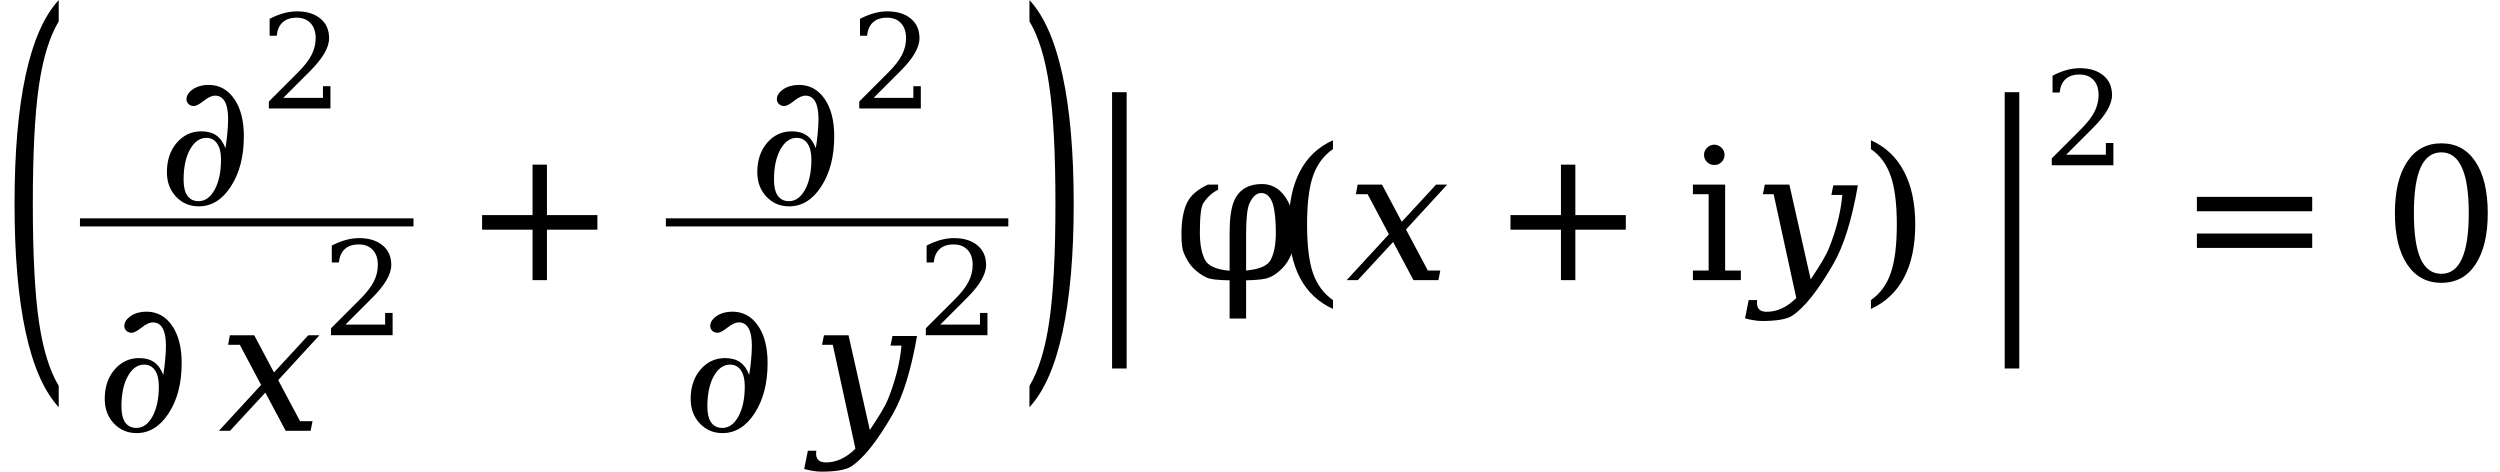
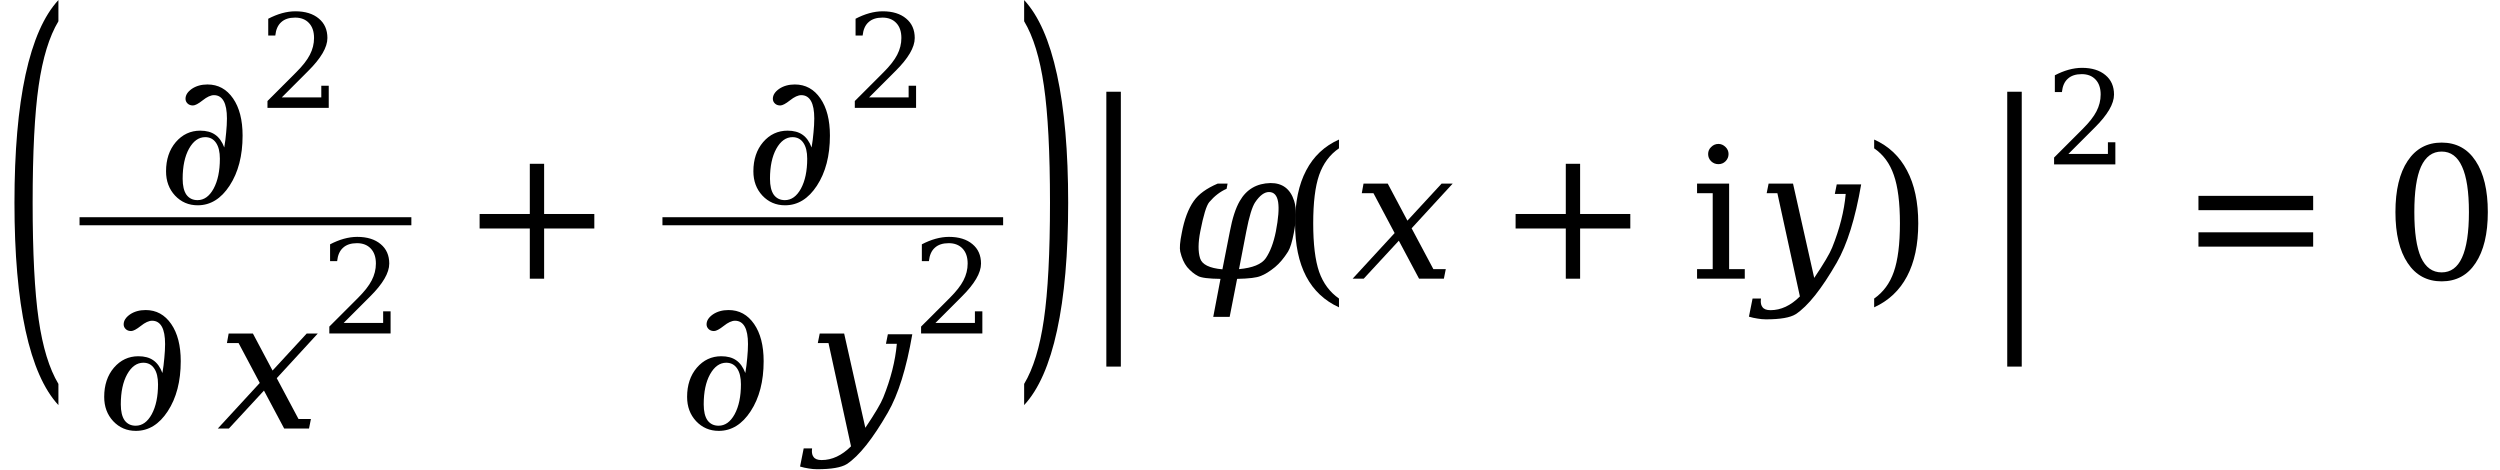
- <svg xmlns="http://www.w3.org/2000/svg" height="38.415pt" viewBox="0 -22.813 203.595 38.415" width="203.595pt">
+ <svg xmlns="http://www.w3.org/2000/svg" height="38.415pt" viewBox="0 -22.813 204.65 38.415" width="204.65pt">
  <g transform="translate(0, -4.702148)">
    <text fill="black" font-family="DejaVu Serif" font-size="36.221" text-anchor="middle" transform="scale(0.414122, 1)" x="7.066" y="9.409">(</text>
    <g transform="translate(6.51123, 0)">
      <g transform="translate(5.722249, -6.196289)">
        <text fill="black" font-family="DejaVu Serif" font-size="15" text-anchor="middle" x="4.471" y="4.702">∂</text>
        <g transform="translate(8.942871, -3.083496)">
          <text fill="black" font-family="DejaVu Serif" font-size="10.65" text-anchor="middle" x="3.388" y="-0">2</text>
        </g>
      </g>
      <g transform="translate(0.65918, 16.97168)">
        <g transform="translate(0, -4.702148)">
          <text fill="black" font-family="DejaVu Serif" font-size="15" text-anchor="middle" x="4.471" y="4.702">∂</text>
        </g>
        <g transform="translate(10.60954, 0)">
          <text fill="black" font-family="DejaVu Serif" font-size="15" font-style="italic" text-anchor="middle" x="4.23" y="-0">x</text>
          <g transform="translate(8.459473, -7.785645)">
            <text fill="black" font-family="DejaVu Serif" font-size="10.65" text-anchor="middle" x="3.388" y="-0">2</text>
          </g>
        </g>
      </g>
      <line fill="none" stroke="black" stroke-dasharray="none" stroke-linecap="butt" stroke-width="0.659" x1="0" x2="27.163" y1="0" y2="0" />
    </g>
    <g transform="translate(37.66696, 0)">
      <text fill="black" font-family="DejaVu Serif" font-size="15" text-anchor="middle" x="6.284" y="4.702">+</text>
    </g>
    <g transform="translate(54.22783, 0)">
      <g transform="translate(6.084797, -6.196289)">
        <text fill="black" font-family="DejaVu Serif" font-size="15" text-anchor="middle" x="4.471" y="4.702">∂</text>
        <g transform="translate(8.942871, -3.083496)">
          <text fill="black" font-family="DejaVu Serif" font-size="10.65" text-anchor="middle" x="3.388" y="-0">2</text>
        </g>
      </g>
      <g transform="translate(0.65918, 16.97168)">
        <g transform="translate(0, -4.702148)">
          <text fill="black" font-family="DejaVu Serif" font-size="15" text-anchor="middle" x="4.471" y="4.702">∂</text>
        </g>
        <g transform="translate(10.60954, 0)">
          <text fill="black" font-family="DejaVu Serif" font-size="15" font-style="italic" text-anchor="middle" x="4.794" y="-0">y</text>
          <g transform="translate(9.18457, -7.785645)">
            <text fill="black" font-family="DejaVu Serif" font-size="10.65" text-anchor="middle" x="3.388" y="-0">2</text>
          </g>
        </g>
      </g>
      <line fill="none" stroke="black" stroke-dasharray="none" stroke-linecap="butt" stroke-width="0.659" x1="0" x2="27.888" y1="0" y2="0" />
    </g>
    <g transform="translate(82.77533, 0)">
      <text fill="black" font-family="DejaVu Serif" font-size="36.221" text-anchor="middle" transform="scale(0.414122, 1)" x="7.066" y="9.409">)</text>
    </g>
  </g>
  <g transform="translate(88.62738, 0)">
    <g transform="translate(0, -4.702148)">
      <text fill="black" font-family="DejaVu Serif" font-size="22.5" text-anchor="middle" transform="scale(0.666667, 1)" x="3.79" y="6.584">|</text>
    </g>
    <g transform="translate(9.220381, 0)">
-       <text fill="black" font-family="DejaVu Serif" font-size="15" text-anchor="middle" x="2.963" y="-0">φ</text>
+       <text fill="black" font-family="DejaVu Serif" font-size="15" font-style="italic" text-anchor="middle" x="3.204" y="-0">φ</text>
    </g>
-     <g transform="translate(15.14567, -4.702148)">
+     <g transform="translate(16.20036, -4.702148)">
      <text fill="black" font-family="DejaVu Serif" font-size="15" text-anchor="middle" x="2.926" y="4.702">(</text>
    </g>
-     <g transform="translate(20.99772, 0)">
+     <g transform="translate(22.05241, 0)">
      <text fill="black" font-family="DejaVu Serif" font-size="15" font-style="italic" text-anchor="middle" x="4.23" y="-0">x</text>
    </g>
-     <g transform="translate(32.79053, -4.702148)">
+     <g transform="translate(33.84522, -4.702148)">
      <text fill="black" font-family="DejaVu Serif" font-size="15" text-anchor="middle" x="6.284" y="4.702">+</text>
    </g>
-     <g transform="translate(48.69222, 0)">
+     <g transform="translate(49.7469, 0)">
      <text fill="black" font-family="DejaVu Serif" font-size="15" text-anchor="middle" x="2.399" y="-0">i</text>
    </g>
-     <g transform="translate(53.48958, 0)">
+     <g transform="translate(54.54427, 0)">
      <text fill="black" font-family="DejaVu Serif" font-size="15" font-style="italic" text-anchor="middle" x="4.794" y="-0">y</text>
    </g>
-     <g transform="translate(62.67415, -4.702148)">
+     <g transform="translate(63.72884, -4.702148)">
      <text fill="black" font-family="DejaVu Serif" font-size="15" text-anchor="middle" x="2.926" y="4.702">)</text>
    </g>
-     <g transform="translate(72.69287, -4.702148)">
+     <g transform="translate(73.74756, -4.702148)">
      <text fill="black" font-family="DejaVu Serif" font-size="22.5" text-anchor="middle" transform="scale(0.666667, 1)" x="3.79" y="6.584">|</text>
    </g>
-     <g transform="translate(77.74658, -9.353394)">
+     <g transform="translate(78.80127, -9.353394)">
      <text fill="black" font-family="DejaVu Serif" font-size="10.65" text-anchor="middle" x="3.388" y="-0">2</text>
    </g>
  </g>
-   <g transform="translate(177.3165, -4.702148)">
+   <g transform="translate(178.3712, -4.702148)">
    <text fill="black" font-family="DejaVu Serif" font-size="15" text-anchor="middle" x="6.284" y="4.702">=</text>
  </g>
-   <g transform="translate(194.0515, 0)">
+   <g transform="translate(195.1062, 0)">
    <text fill="black" font-family="DejaVu Serif" font-size="15" text-anchor="middle" x="4.772" y="-0">0</text>
  </g>
</svg>
